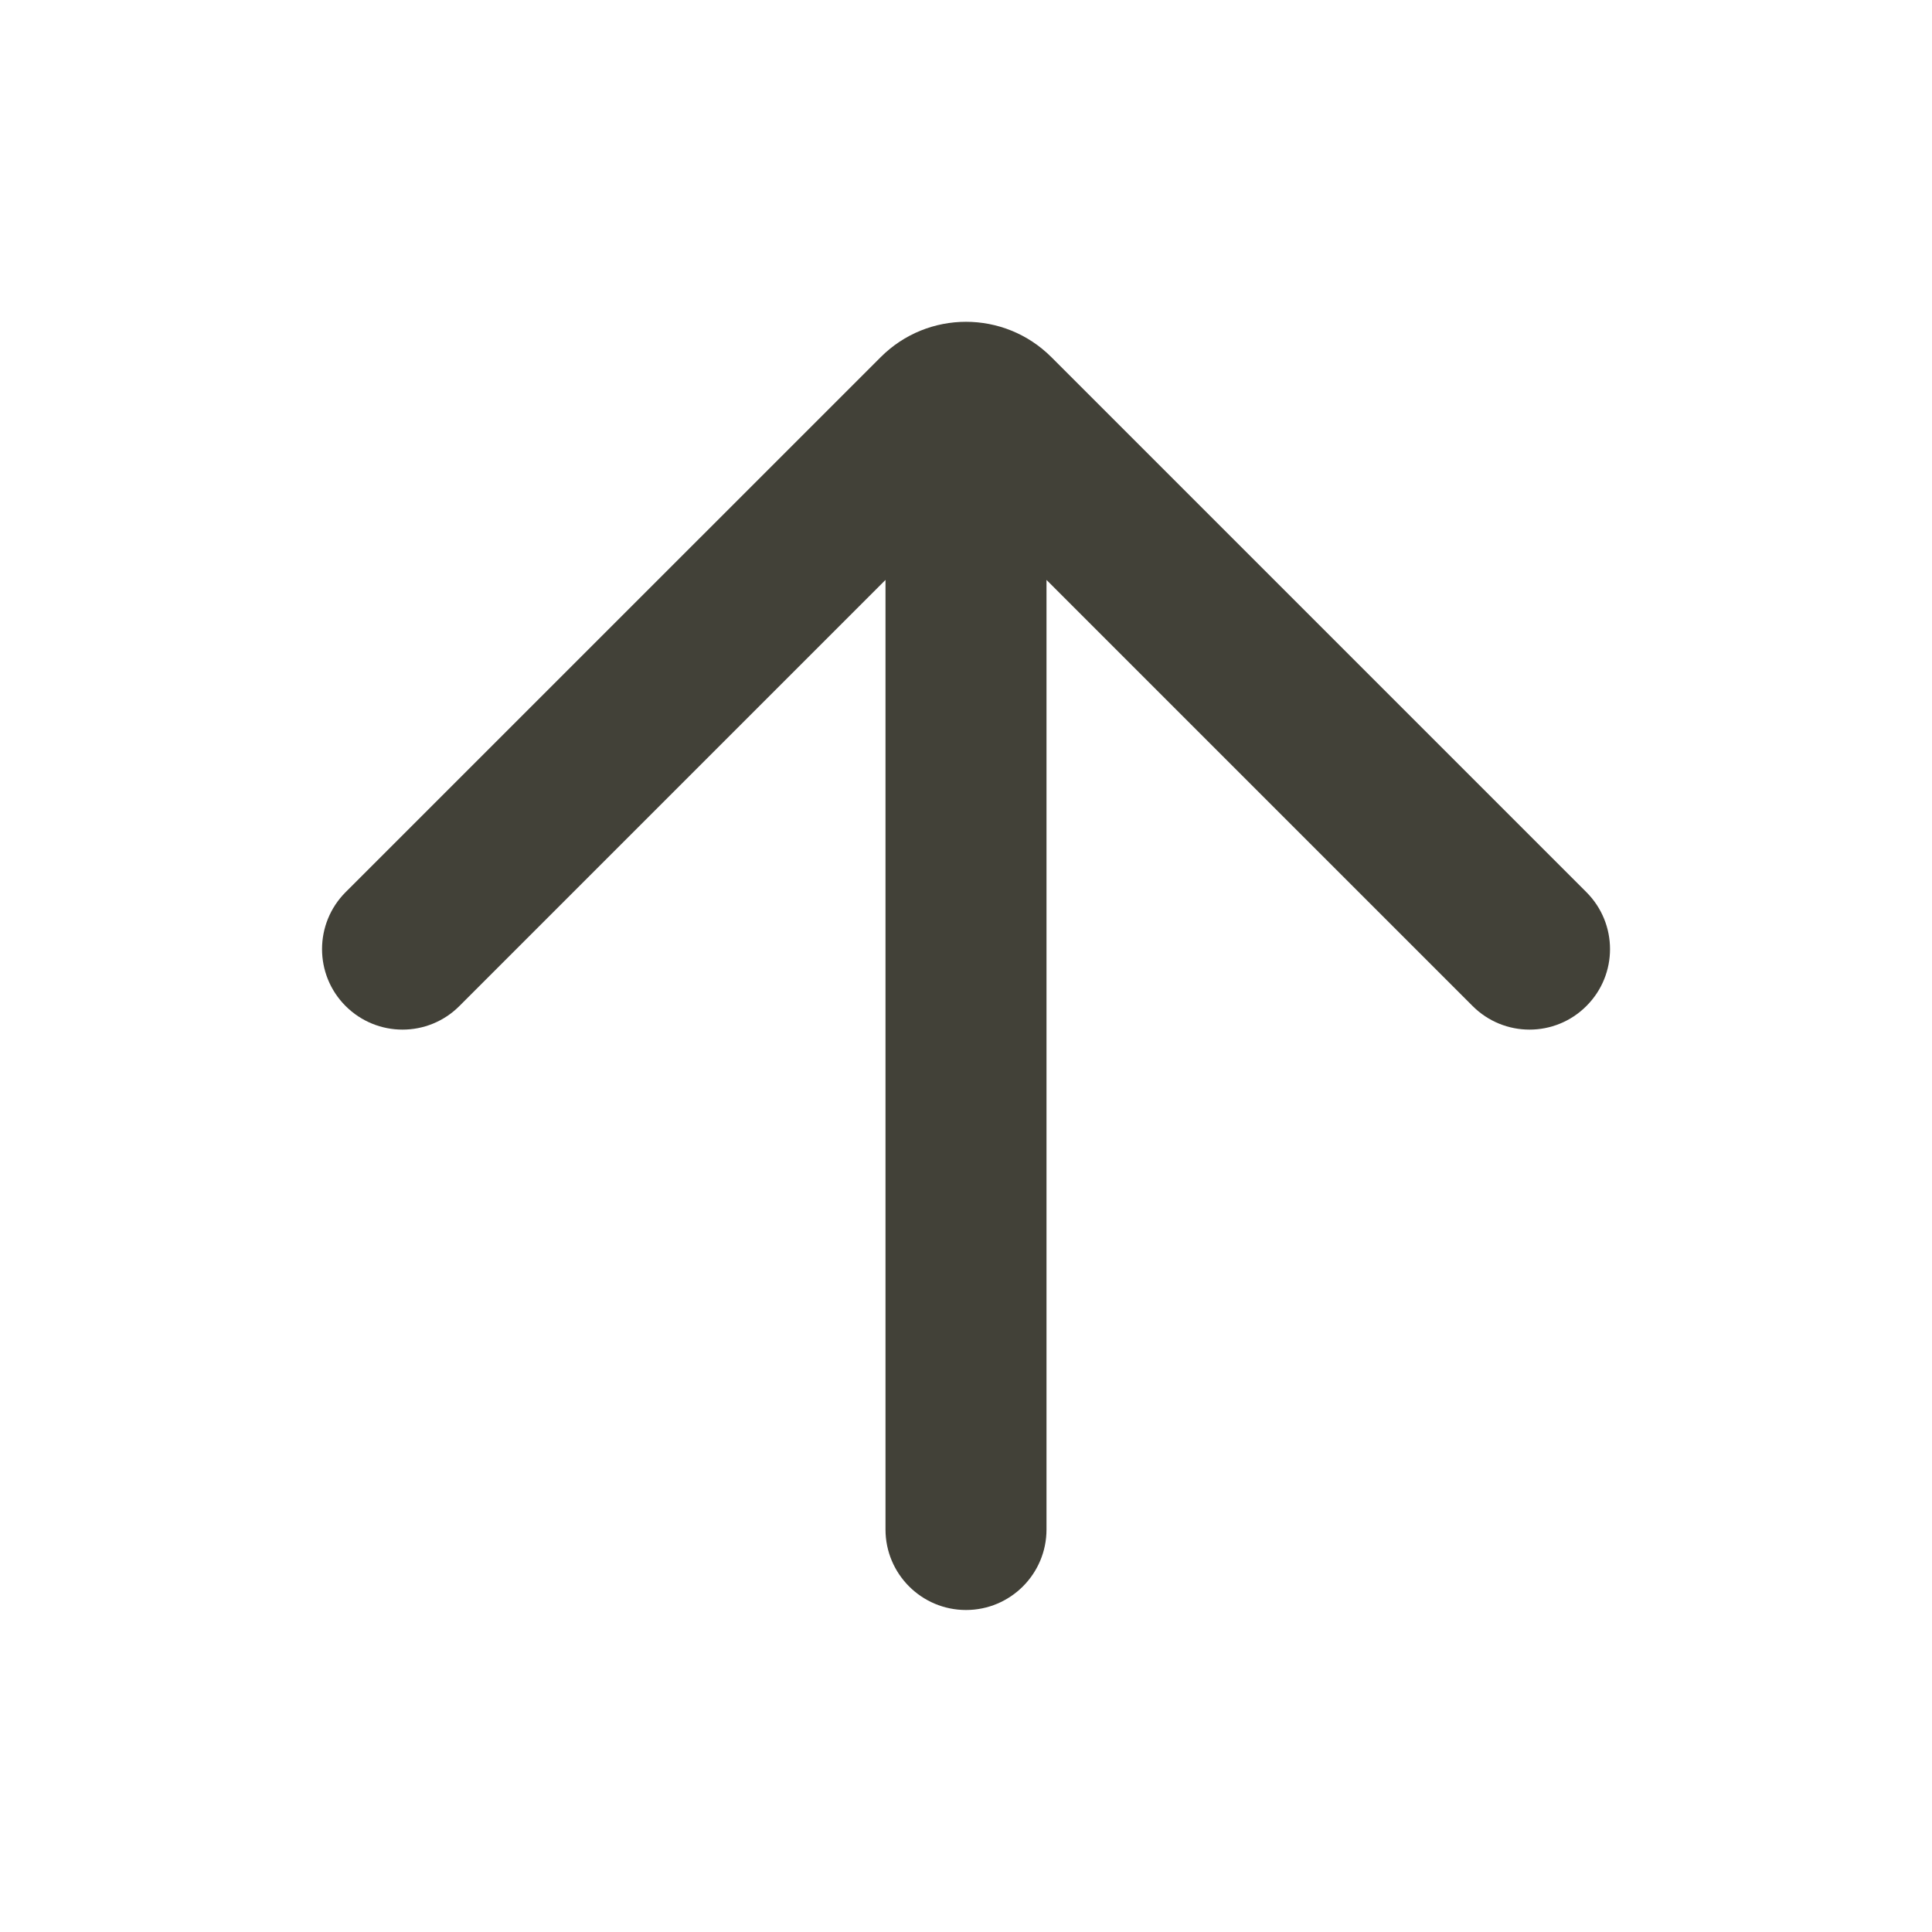
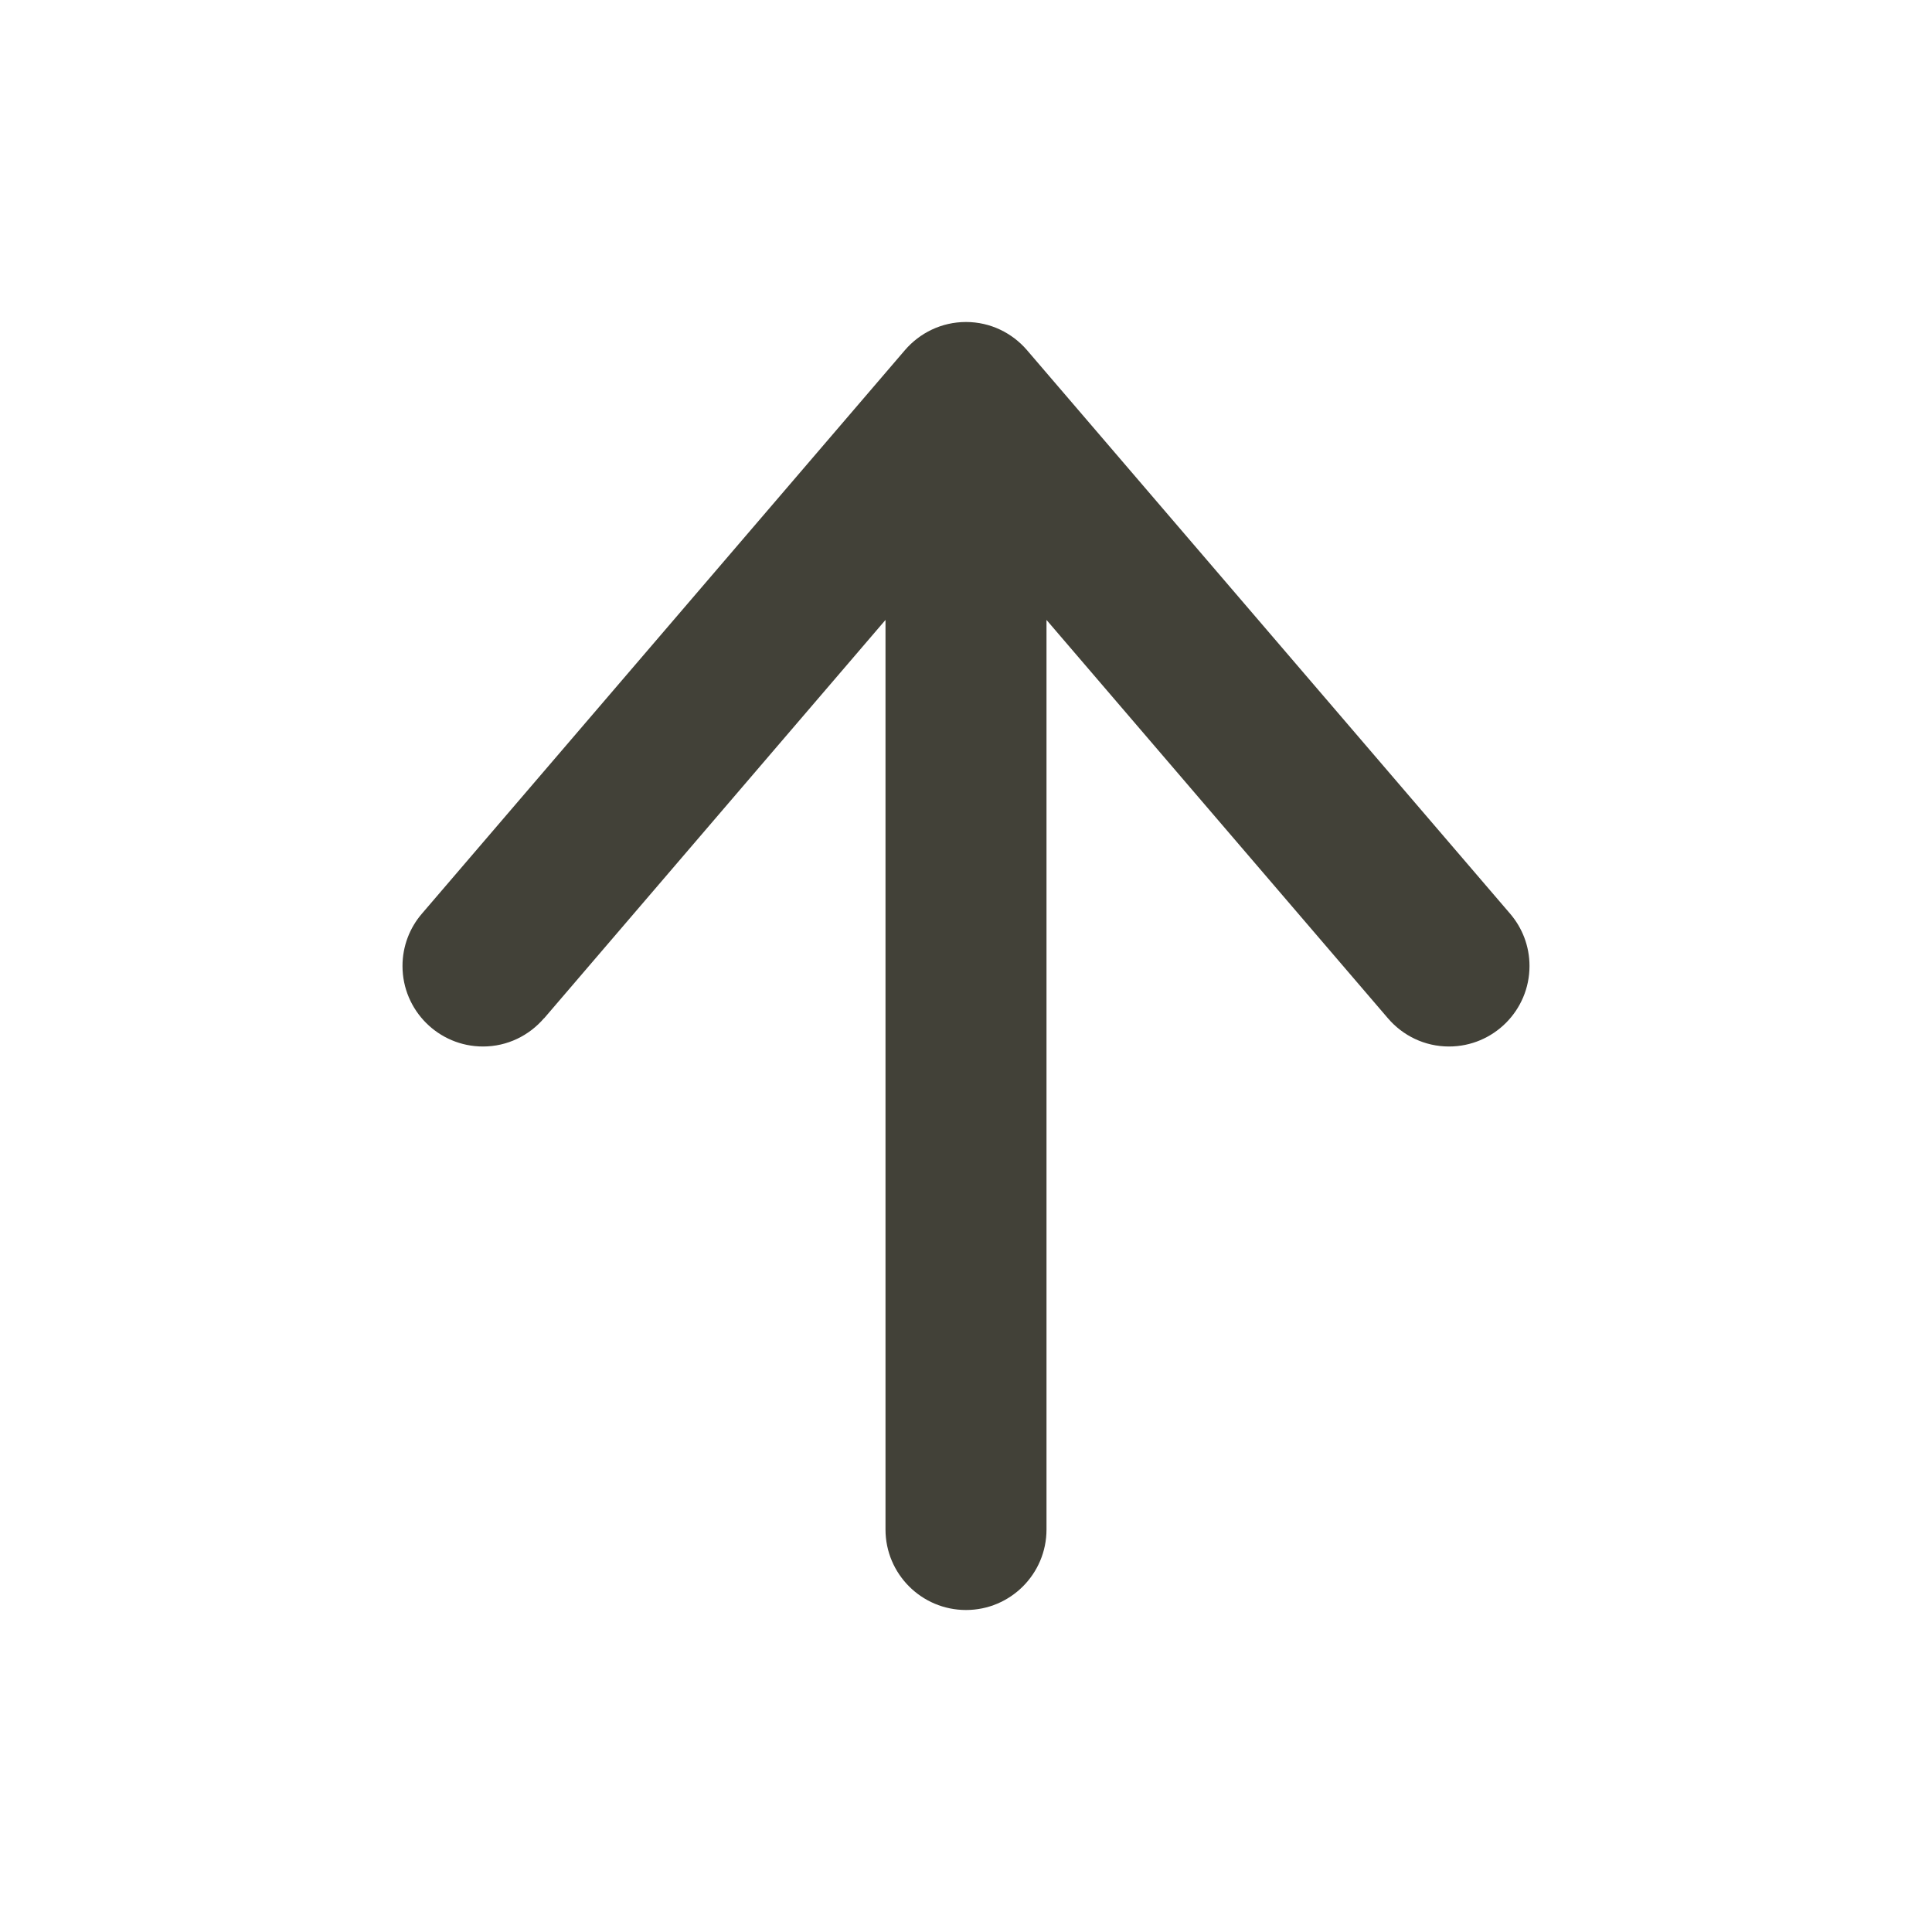
<svg xmlns="http://www.w3.org/2000/svg" width="24" height="24" viewBox="0 0 24 24" fill="none">
-   <path d="M10.94 4.437C11.525 3.851 12.475 3.851 13.061 4.437L19.707 11.083C20.098 11.474 20.098 12.107 19.707 12.497C19.317 12.888 18.684 12.888 18.293 12.497L13 7.204V19C13 19.552 12.552 20 12 20C11.448 20 11 19.552 11 19V7.204L5.707 12.497C5.317 12.888 4.684 12.888 4.293 12.497C3.903 12.107 3.903 11.474 4.293 11.083L10.94 4.437Z" fill="#424138" />
+   <path d="M12 4C12.303 4 12.574 4.136 12.758 4.35L18.759 11.35C18.909 11.525 19 11.751 19 12C19 12.552 18.552 13 18 13C17.696 13 17.425 12.864 17.241 12.649L13 7.701V19C13 19.552 12.552 20 12 20C11.448 20 11 19.552 11 19V7.701L6.759 12.65L6.758 12.649C6.574 12.863 6.304 13 6 13C5.448 13 5 12.552 5 12C5 11.752 5.091 11.524 5.241 11.35L11.241 4.35C11.425 4.136 11.696 4 12 4Z" fill="#424138" />
</svg>
